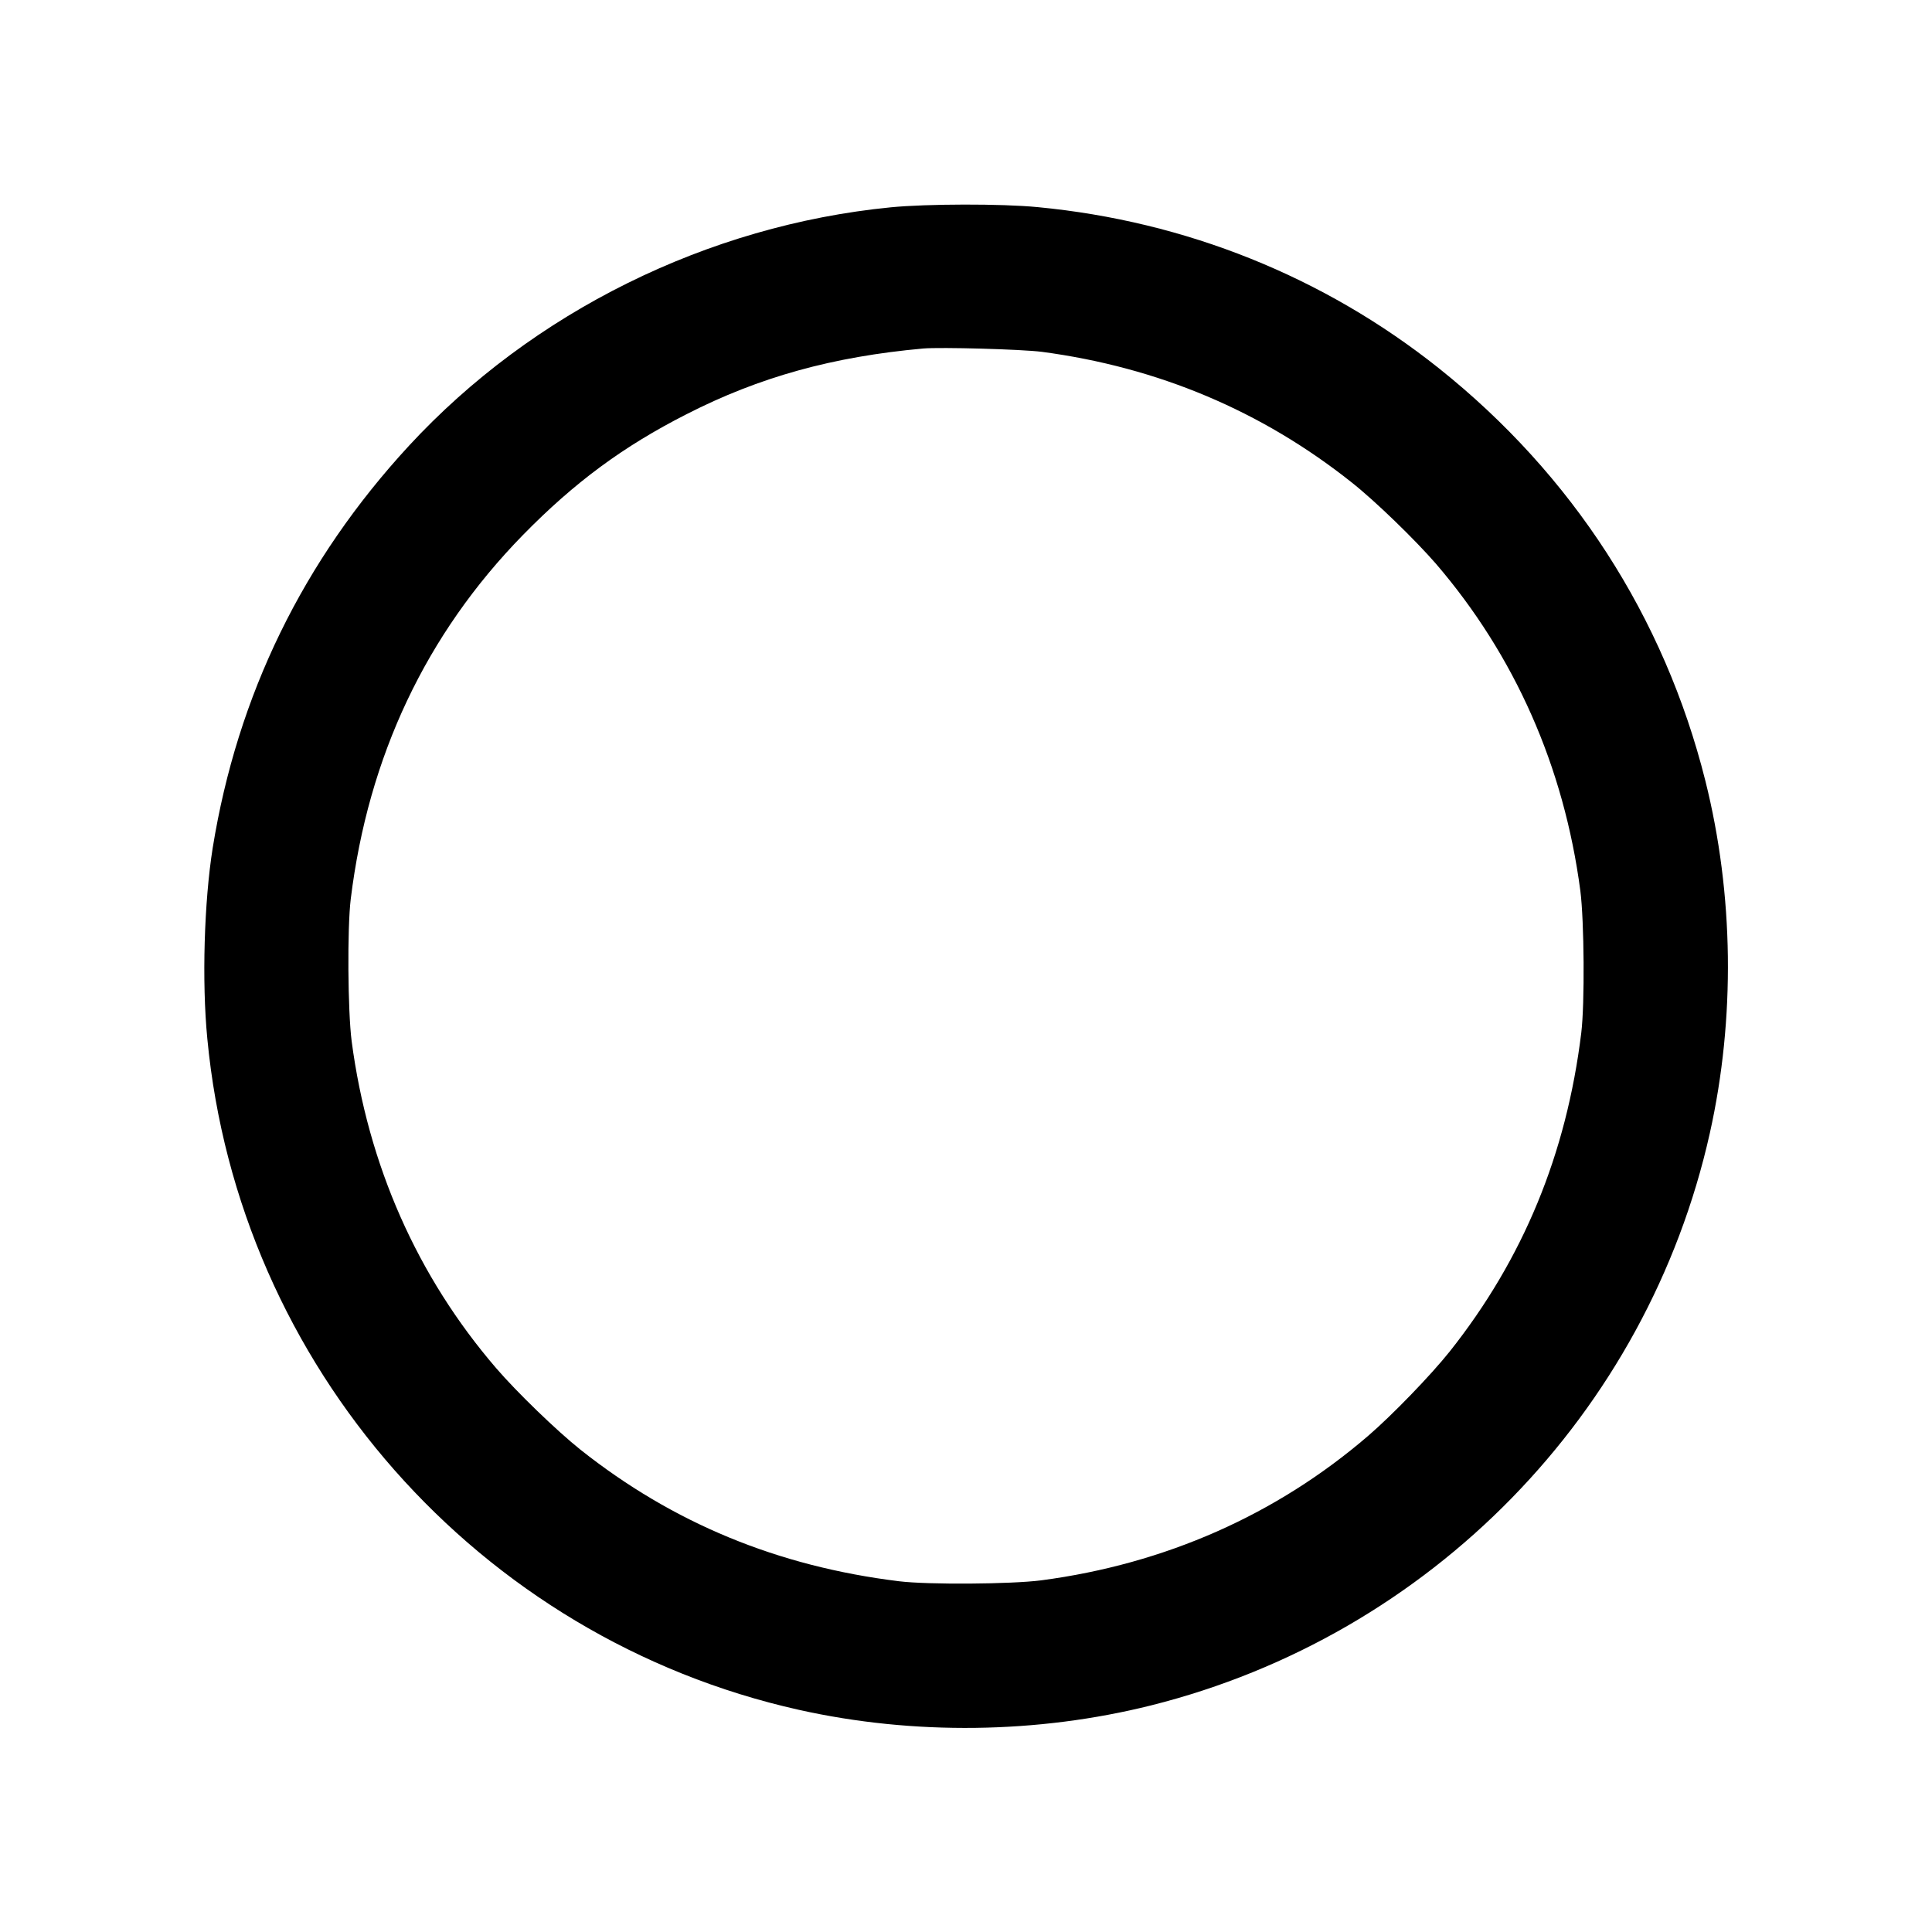
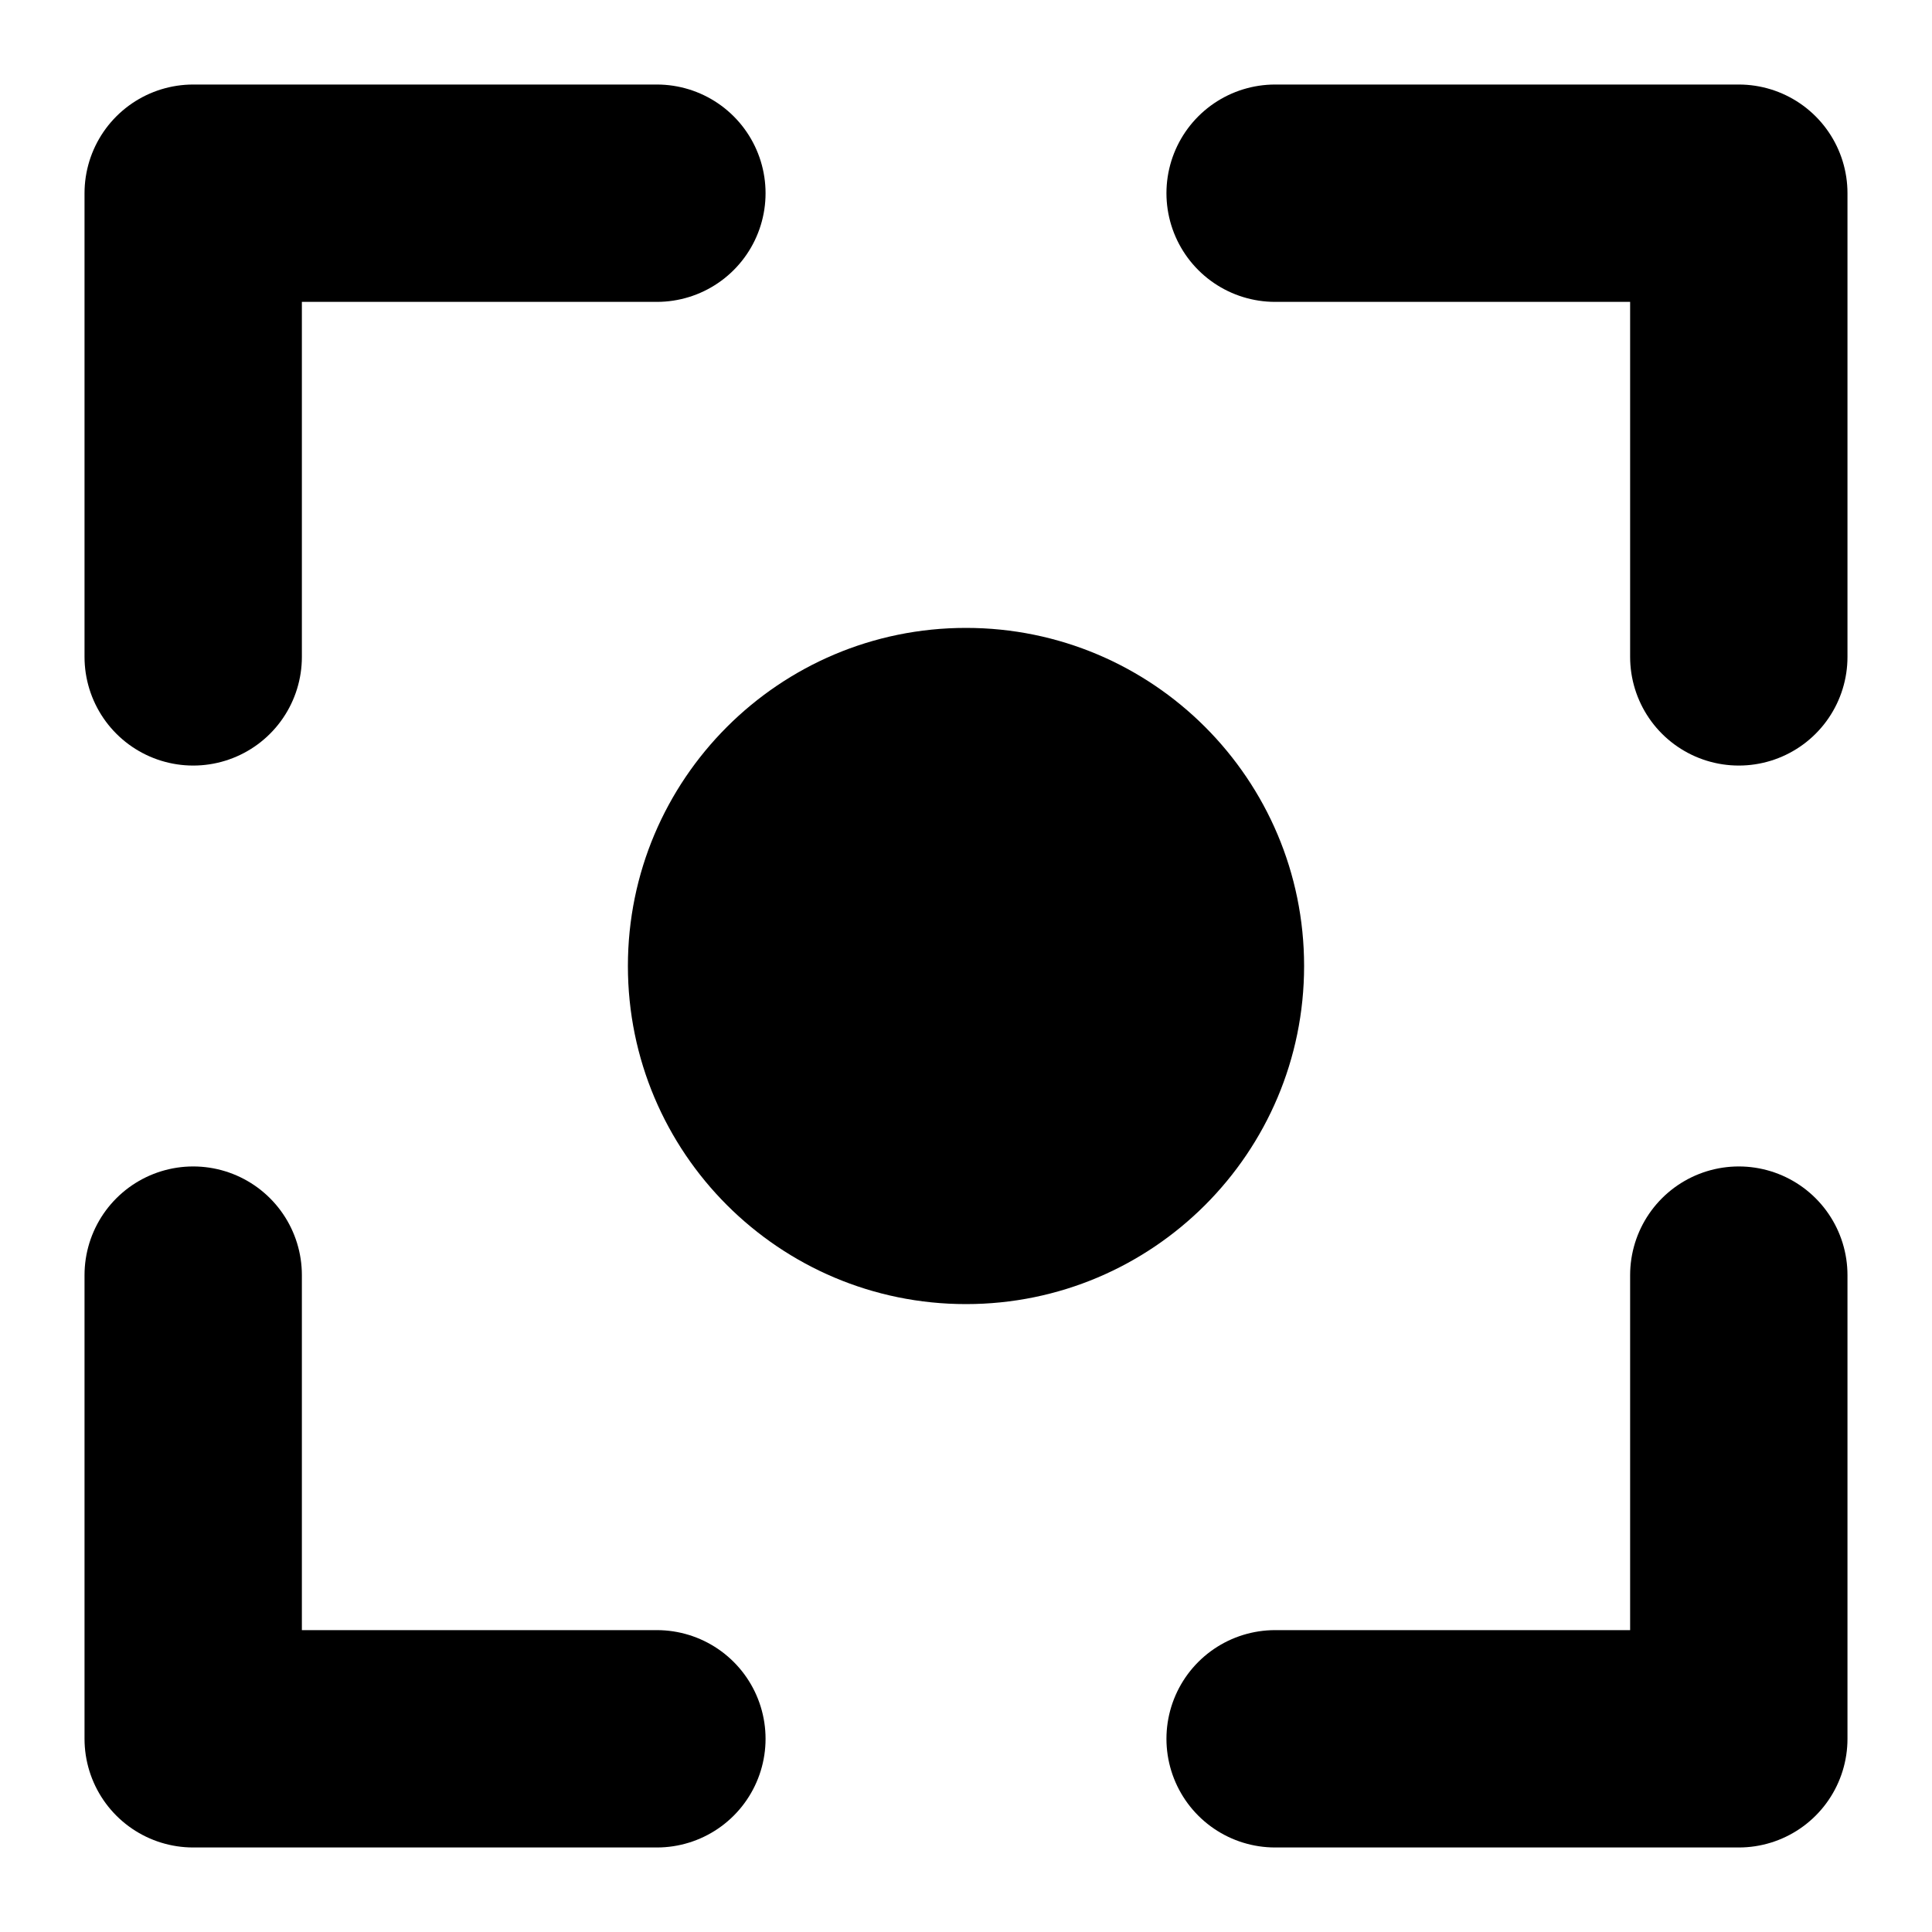
- <svg xmlns="http://www.w3.org/2000/svg" version="1.0" width="1040pt" height="1040pt" viewBox="0 0 1040 1040" preserveAspectRatio="xMidYMid meet">
-   <g transform="translate(0,1040) scale(0.1,-0.1)" fill="#000000" stroke="none">
-     <path d="M4795 9284 c-986 -97 -1929 -564 -2594 -1284 -570 -618 -923 -1342 -1056 -2164 -46 -289 -59 -719 -29 -1027 167 -1762 1458 -3227 3184 -3613 618 -138 1286 -129 1897 24 1503 377 2670 1572 3007 3080 138 618 129 1286 -24 1897 -221 882 -716 1648 -1435 2221 -618 492 -1362 791 -2159 867 -196 19 -596 18 -791 -1z m814 -778 c624 -83 1181 -317 1666 -702 128 -101 343 -310 455 -439 424 -494 689 -1092 777 -1760 21 -163 24 -609 5 -765 -80 -653 -313 -1217 -708 -1715 -102 -128 -310 -343 -439 -454 -494 -425 -1093 -690 -1760 -778 -163 -21 -609 -24 -765 -5 -653 80 -1217 313 -1715 708 -128 102 -343 310 -454 439 -425 494 -690 1093 -778 1760 -21 163 -24 609 -5 765 94 768 406 1427 926 1959 279 285 541 478 881 651 393 201 788 310 1275 354 95 8 530 -4 639 -18z" />
+ <svg xmlns="http://www.w3.org/2000/svg" viewBox="0 0 40 40" fill="none">
+   <g stroke="#000" stroke-width="4.5" stroke-linecap="round" stroke-linejoin="round">
+     <path d="M13.6 4H4V13.6" />
+     <path d="M26.4 4H36V13.6" />
+     <path d="M13.6 36H4V26.4" />
+     <path d="M26.4 36H36V26.4" />
  </g>
+   <circle cx="20" cy="20" r="7" fill="#000" />
</svg>
